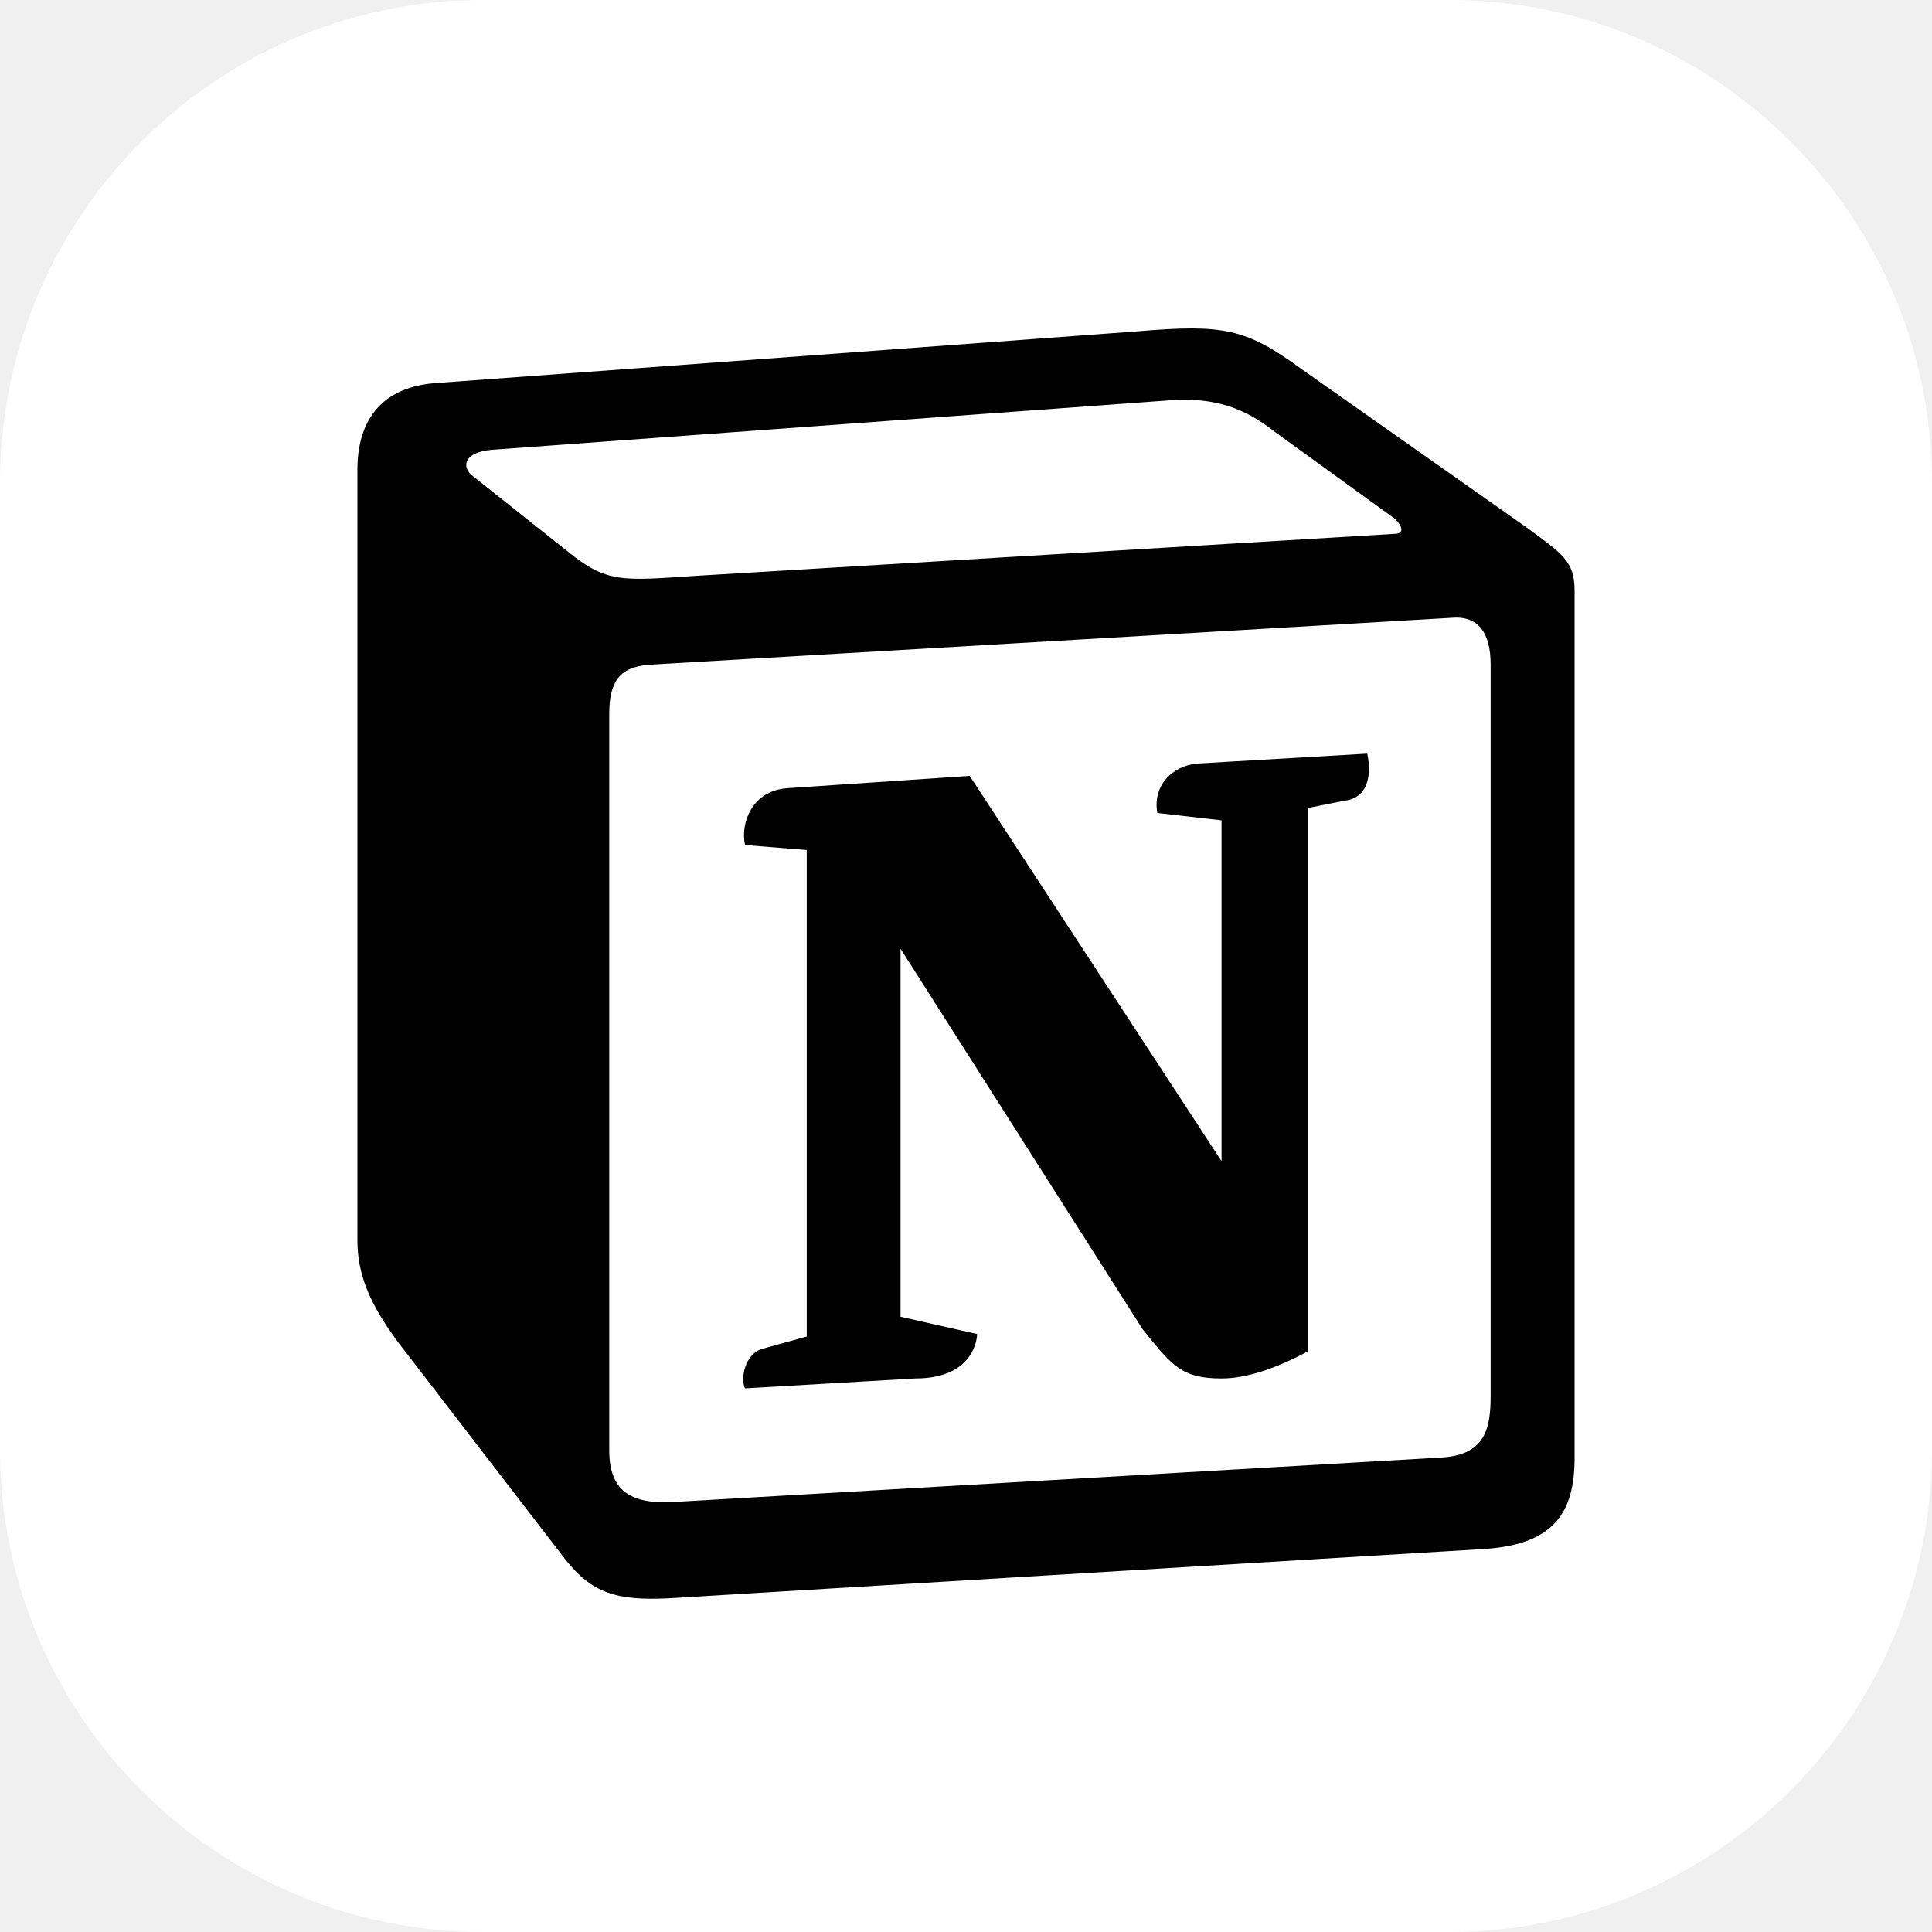
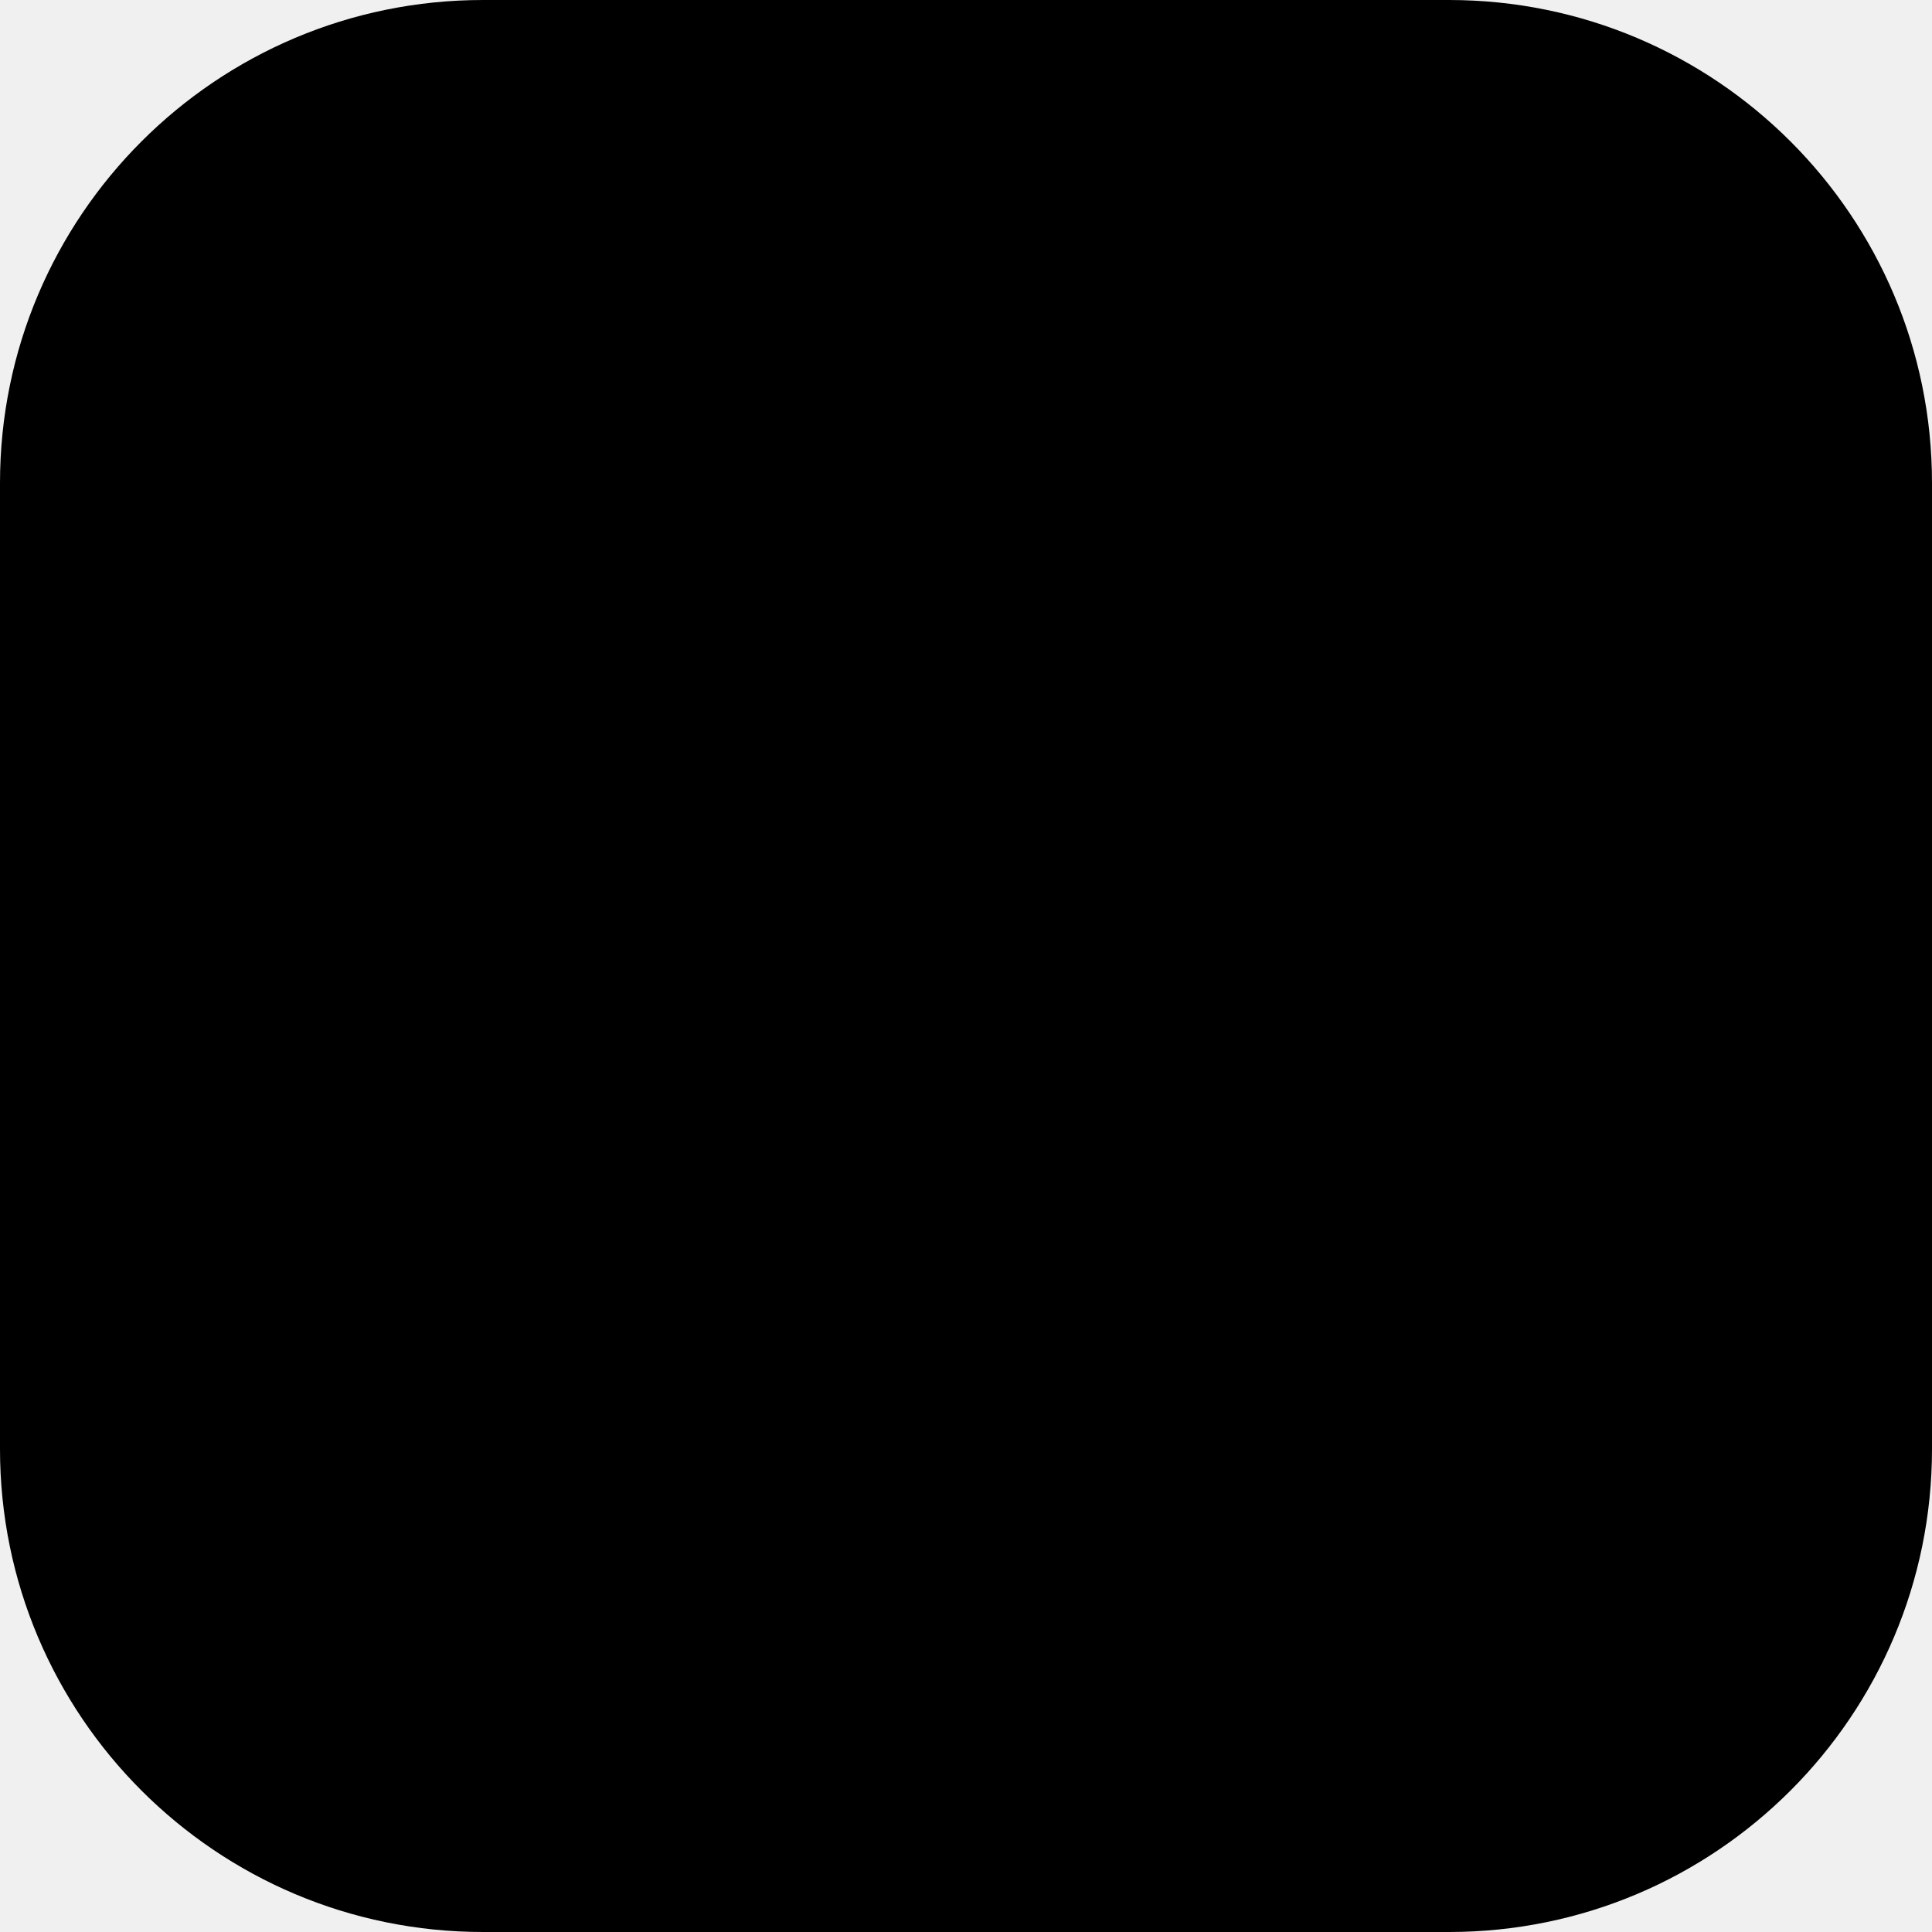
<svg xmlns="http://www.w3.org/2000/svg" width="400" height="400" viewBox="0 0 400 400" fill="none">
-   <rect width="400" height="400" rx="100" fill="white" />
+   <rect width="400" height="400" rx="100" fill="currentColor" />
  <path d="M117.455 114.109C125.626 120.755 128.691 120.248 144.033 119.223L288.68 110.528C291.746 110.528 289.195 107.464 288.174 106.955L264.15 89.568C259.548 85.99 253.414 81.893 241.662 82.918L101.601 93.145C96.493 93.653 95.473 96.209 97.507 98.259L117.455 114.109ZM126.139 147.858V300.227C126.139 308.415 130.226 311.479 139.426 310.973L298.392 301.764C307.596 301.257 308.621 295.623 308.621 288.972V137.626C308.621 130.985 306.07 127.403 300.435 127.914L134.314 137.626C128.184 138.142 126.139 141.212 126.139 147.858ZM283.07 156.031C284.089 160.638 283.07 165.24 278.46 165.758L270.801 167.285V279.773C264.15 283.352 258.018 285.397 252.908 285.397C244.727 285.397 242.678 282.839 236.55 275.173L186.449 196.431V272.617L202.303 276.198C202.303 276.198 202.303 285.397 189.512 285.397L154.251 287.445C153.227 285.397 154.251 280.289 157.828 279.265L167.029 276.712V175.981L154.253 174.956C153.229 170.349 155.781 163.708 162.942 163.192L200.769 160.64L252.908 240.407V169.842L239.615 168.315C238.594 162.683 242.678 158.594 247.79 158.087L283.07 156.031ZM89.841 79.341L235.527 68.6C253.418 67.064 258.02 68.093 269.265 76.27L315.768 108.994C323.443 114.621 326 116.153 326 122.287V301.764C326 313.01 321.908 319.663 307.598 320.68L138.414 330.91C127.673 331.422 122.56 329.889 116.935 322.726L82.688 278.242C76.552 270.054 74 263.927 74 256.76V97.23C74 88.032 78.094 80.359 89.841 79.341Z" fill="black" />
</svg>
